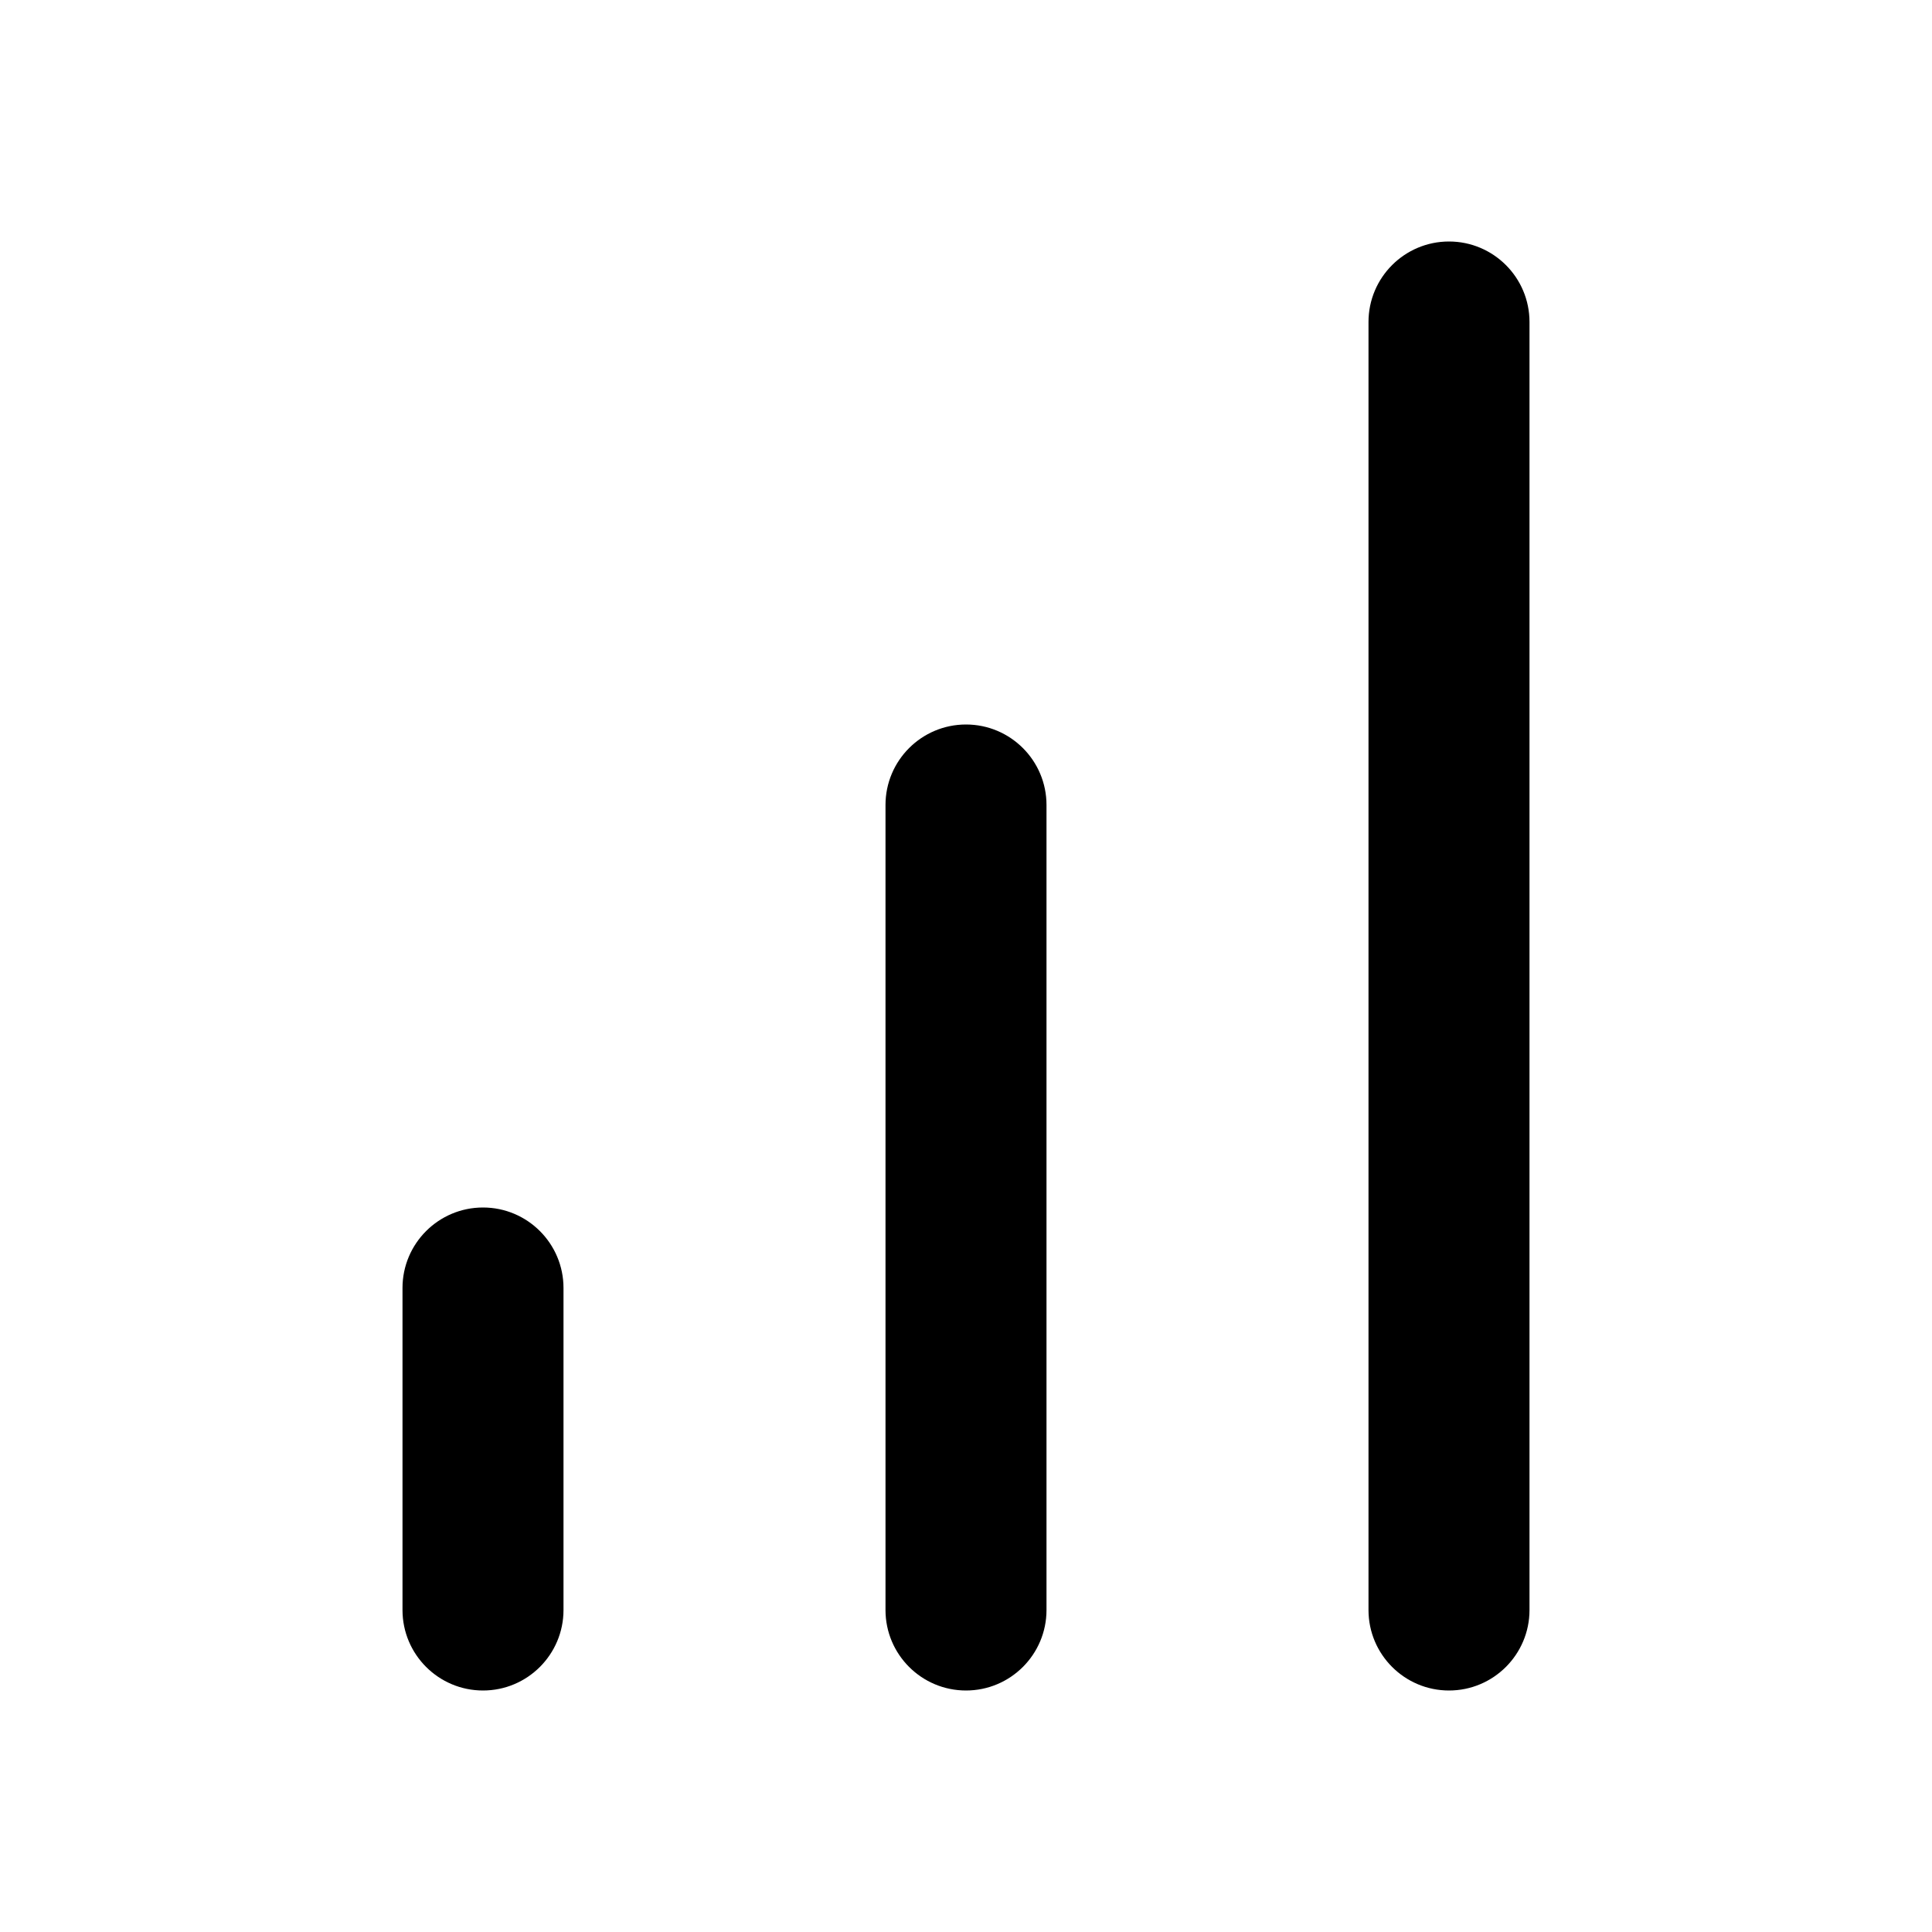
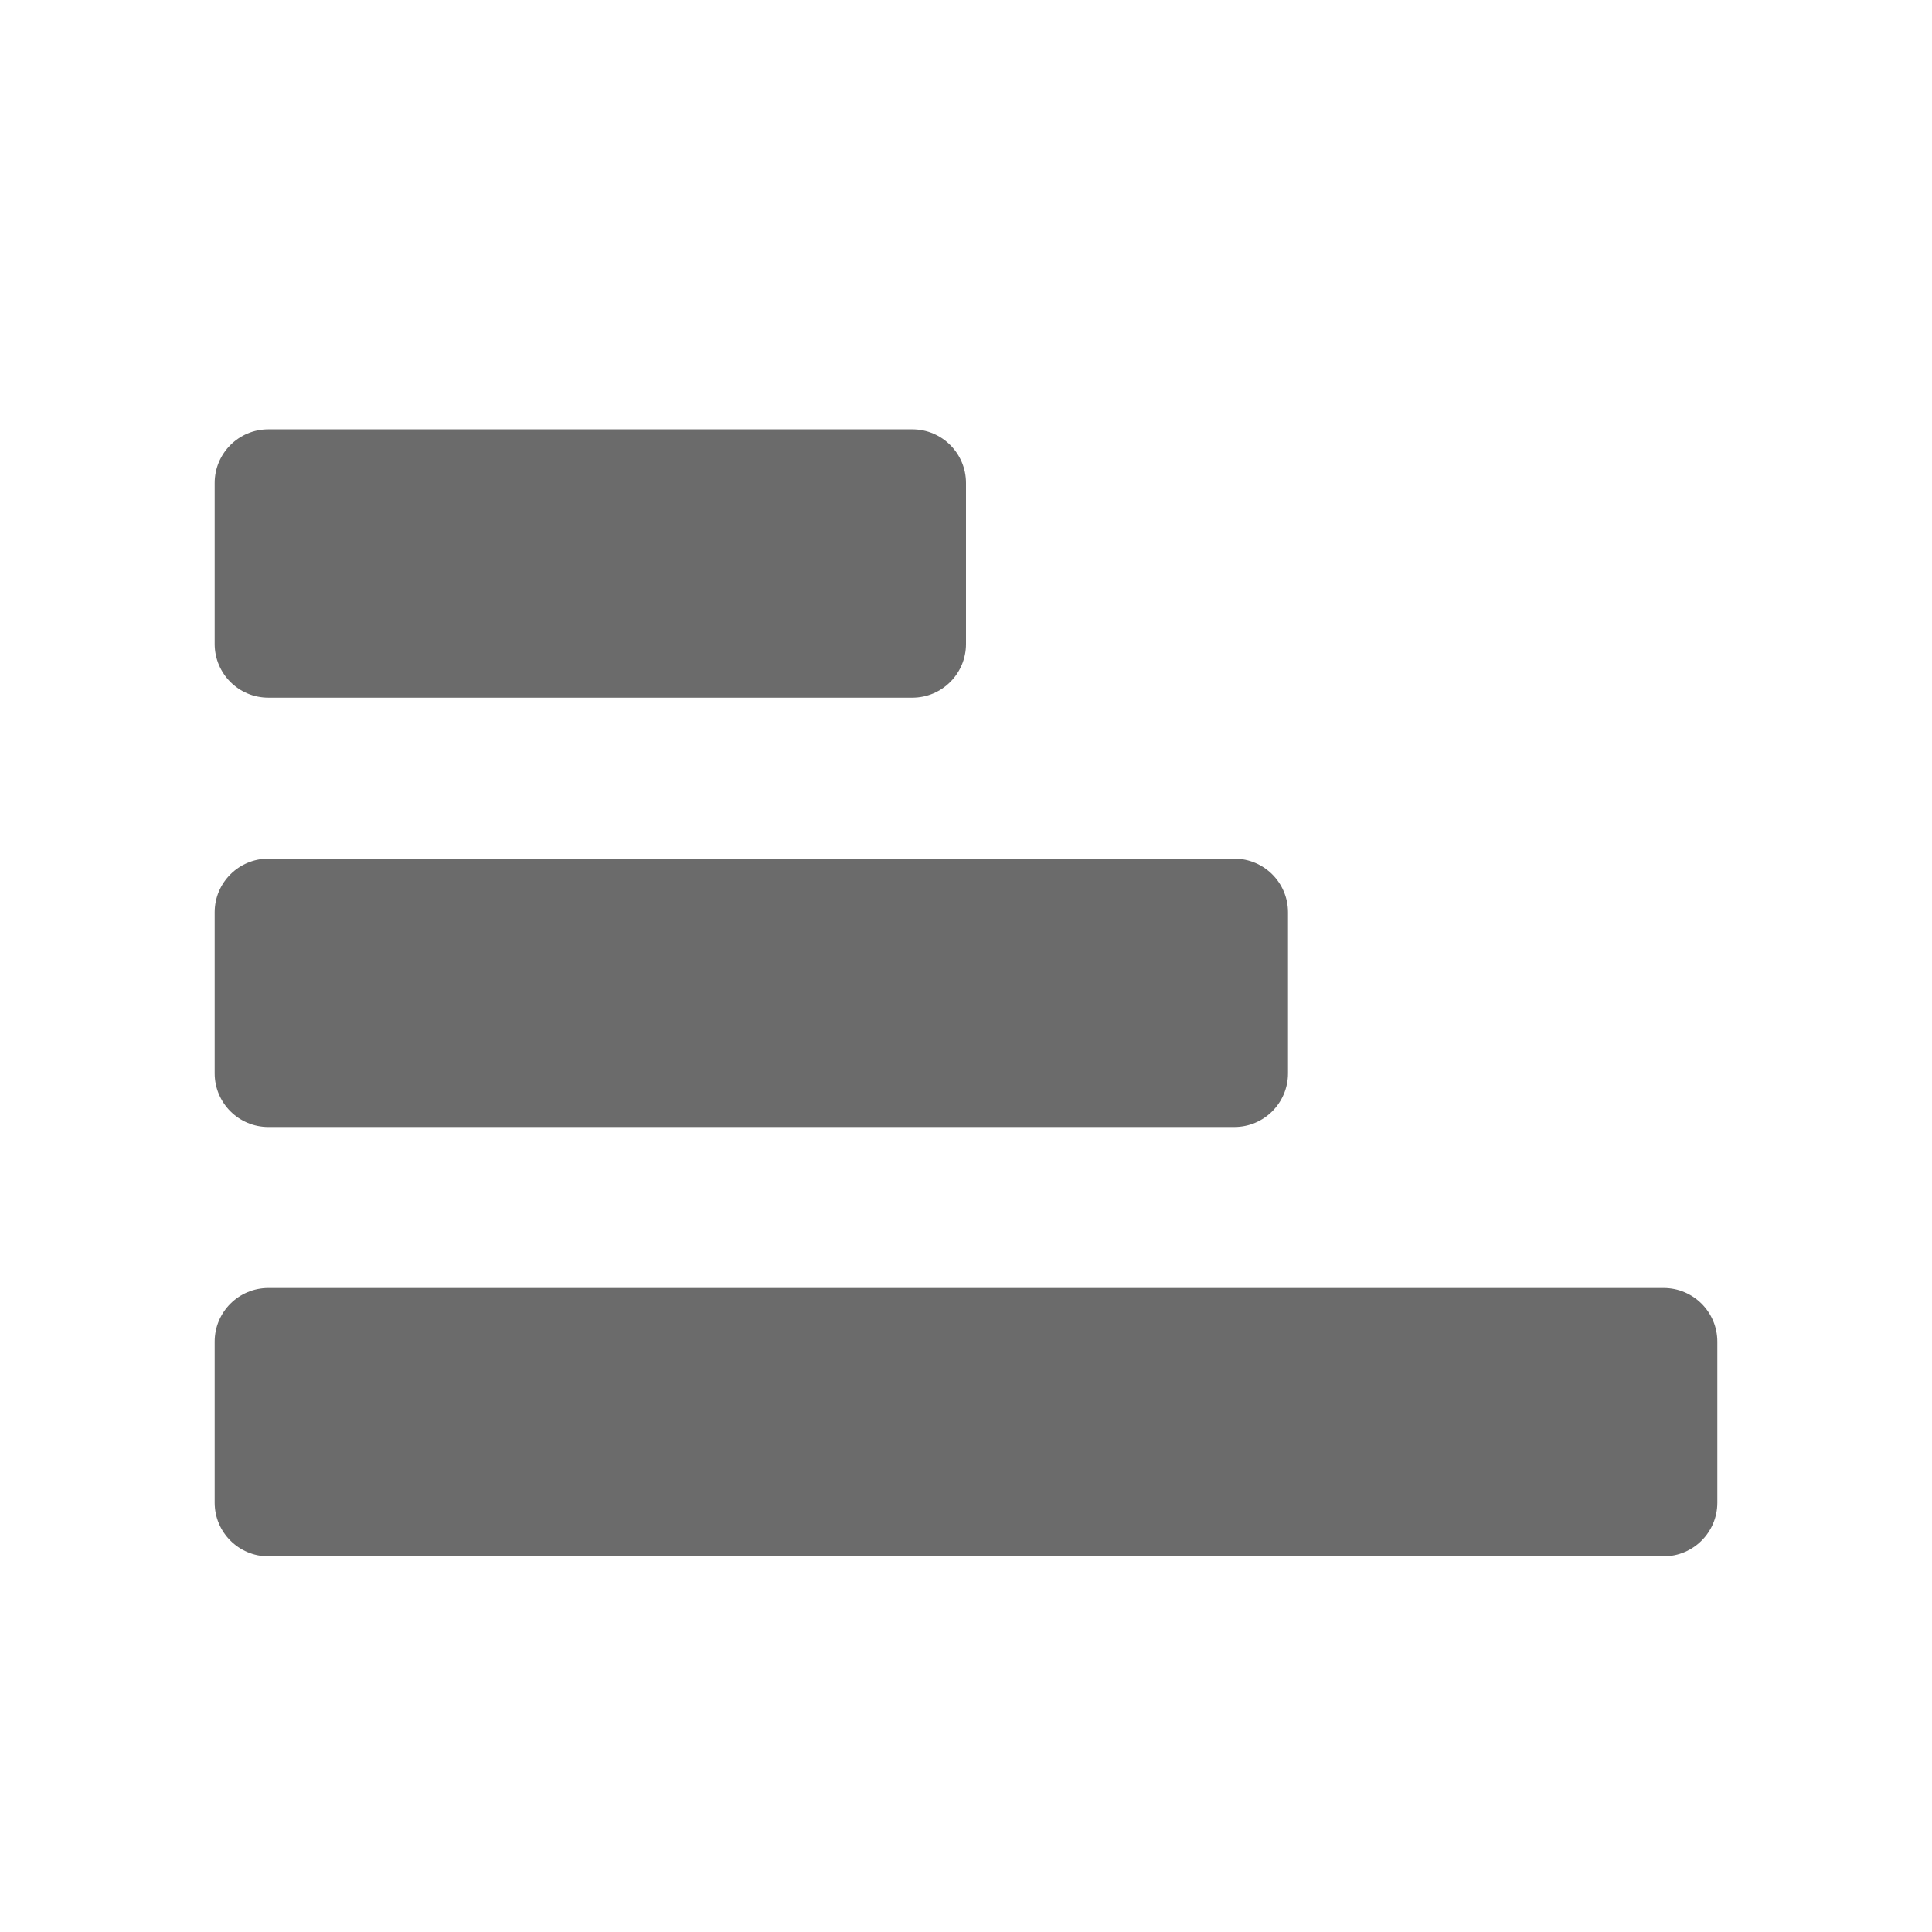
- <svg xmlns="http://www.w3.org/2000/svg" width="24" height="24" viewBox="0 0 24 24" fill="none">
-   <path fill-rule="evenodd" clip-rule="evenodd" d="M12 9C12.552 9 13 9.448 13 10V20C13 20.552 12.552 21 12 21C11.448 21 11 20.552 11 20V10C11 9.448 11.448 9 12 9Z" fill="black" />
-   <path fill-rule="evenodd" clip-rule="evenodd" d="M18 3C18.552 3 19 3.448 19 4V20C19 20.552 18.552 21 18 21C17.448 21 17 20.552 17 20V4C17 3.448 17.448 3 18 3Z" fill="black" />
-   <path fill-rule="evenodd" clip-rule="evenodd" d="M6 15C6.552 15 7 15.448 7 16V20C7 20.552 6.552 21 6 21C5.448 21 5 20.552 5 20V16C5 15.448 5.448 15 6 15Z" fill="black" />
+ <svg xmlns="http://www.w3.org/2000/svg" width="18" height="18" viewBox="0 0 18 18" fill="none">
+   <path fill-rule="evenodd" clip-rule="evenodd" d="M2.5 4H8.5C8.776 4 9 4.224 9 4.5V6C9 6.276 8.776 6.5 8.5 6.5H2.5C2.224 6.5 2 6.276 2 6V4.5C2 4.224 2.224 4 2.5 4ZM2.5 8H11.5C11.776 8 12 8.224 12 8.5V10C12 10.276 11.776 10.5 11.5 10.5H2.5C2.224 10.5 2 10.276 2 10V8.5C2 8.224 2.224 8 2.5 8ZM2.5 12H15.5C15.776 12 16 12.224 16 12.5V14C16 14.276 15.776 14.5 15.5 14.5H2.5C2.224 14.5 2 14.276 2 14V12.5C2 12.224 2.224 12 2.5 12Z" fill="black" fill-opacity="0.58" />
</svg>
